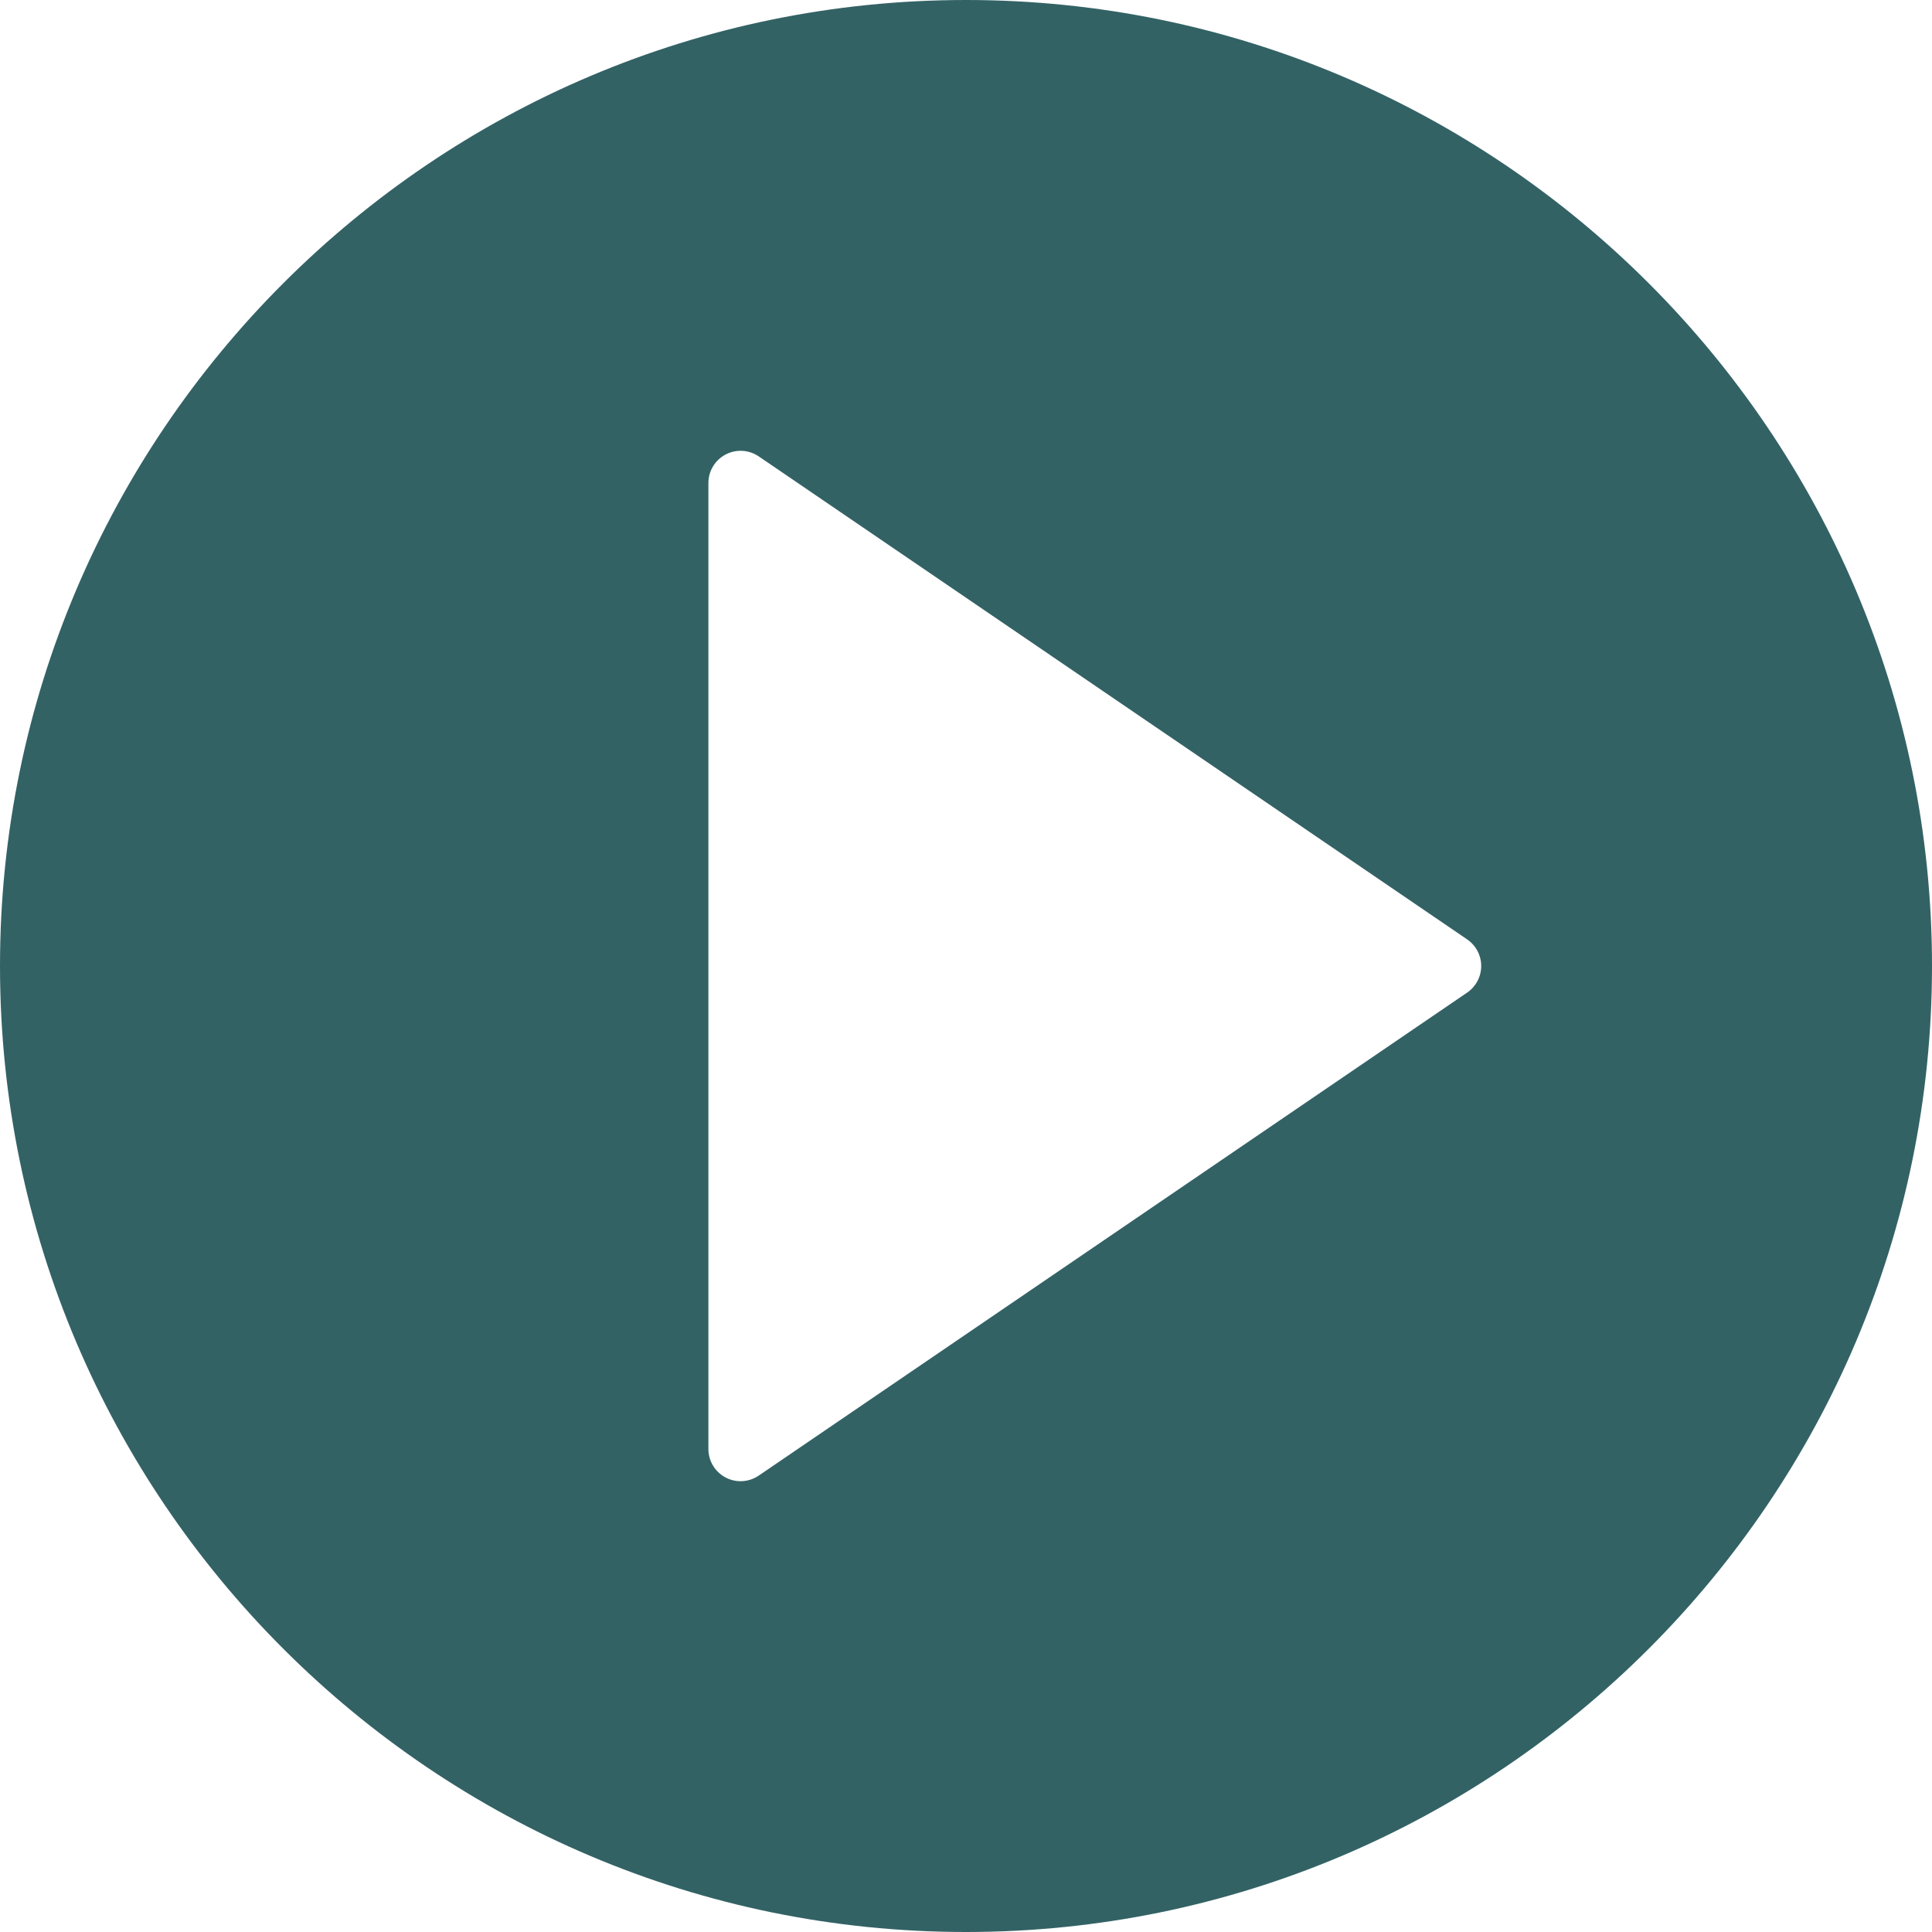
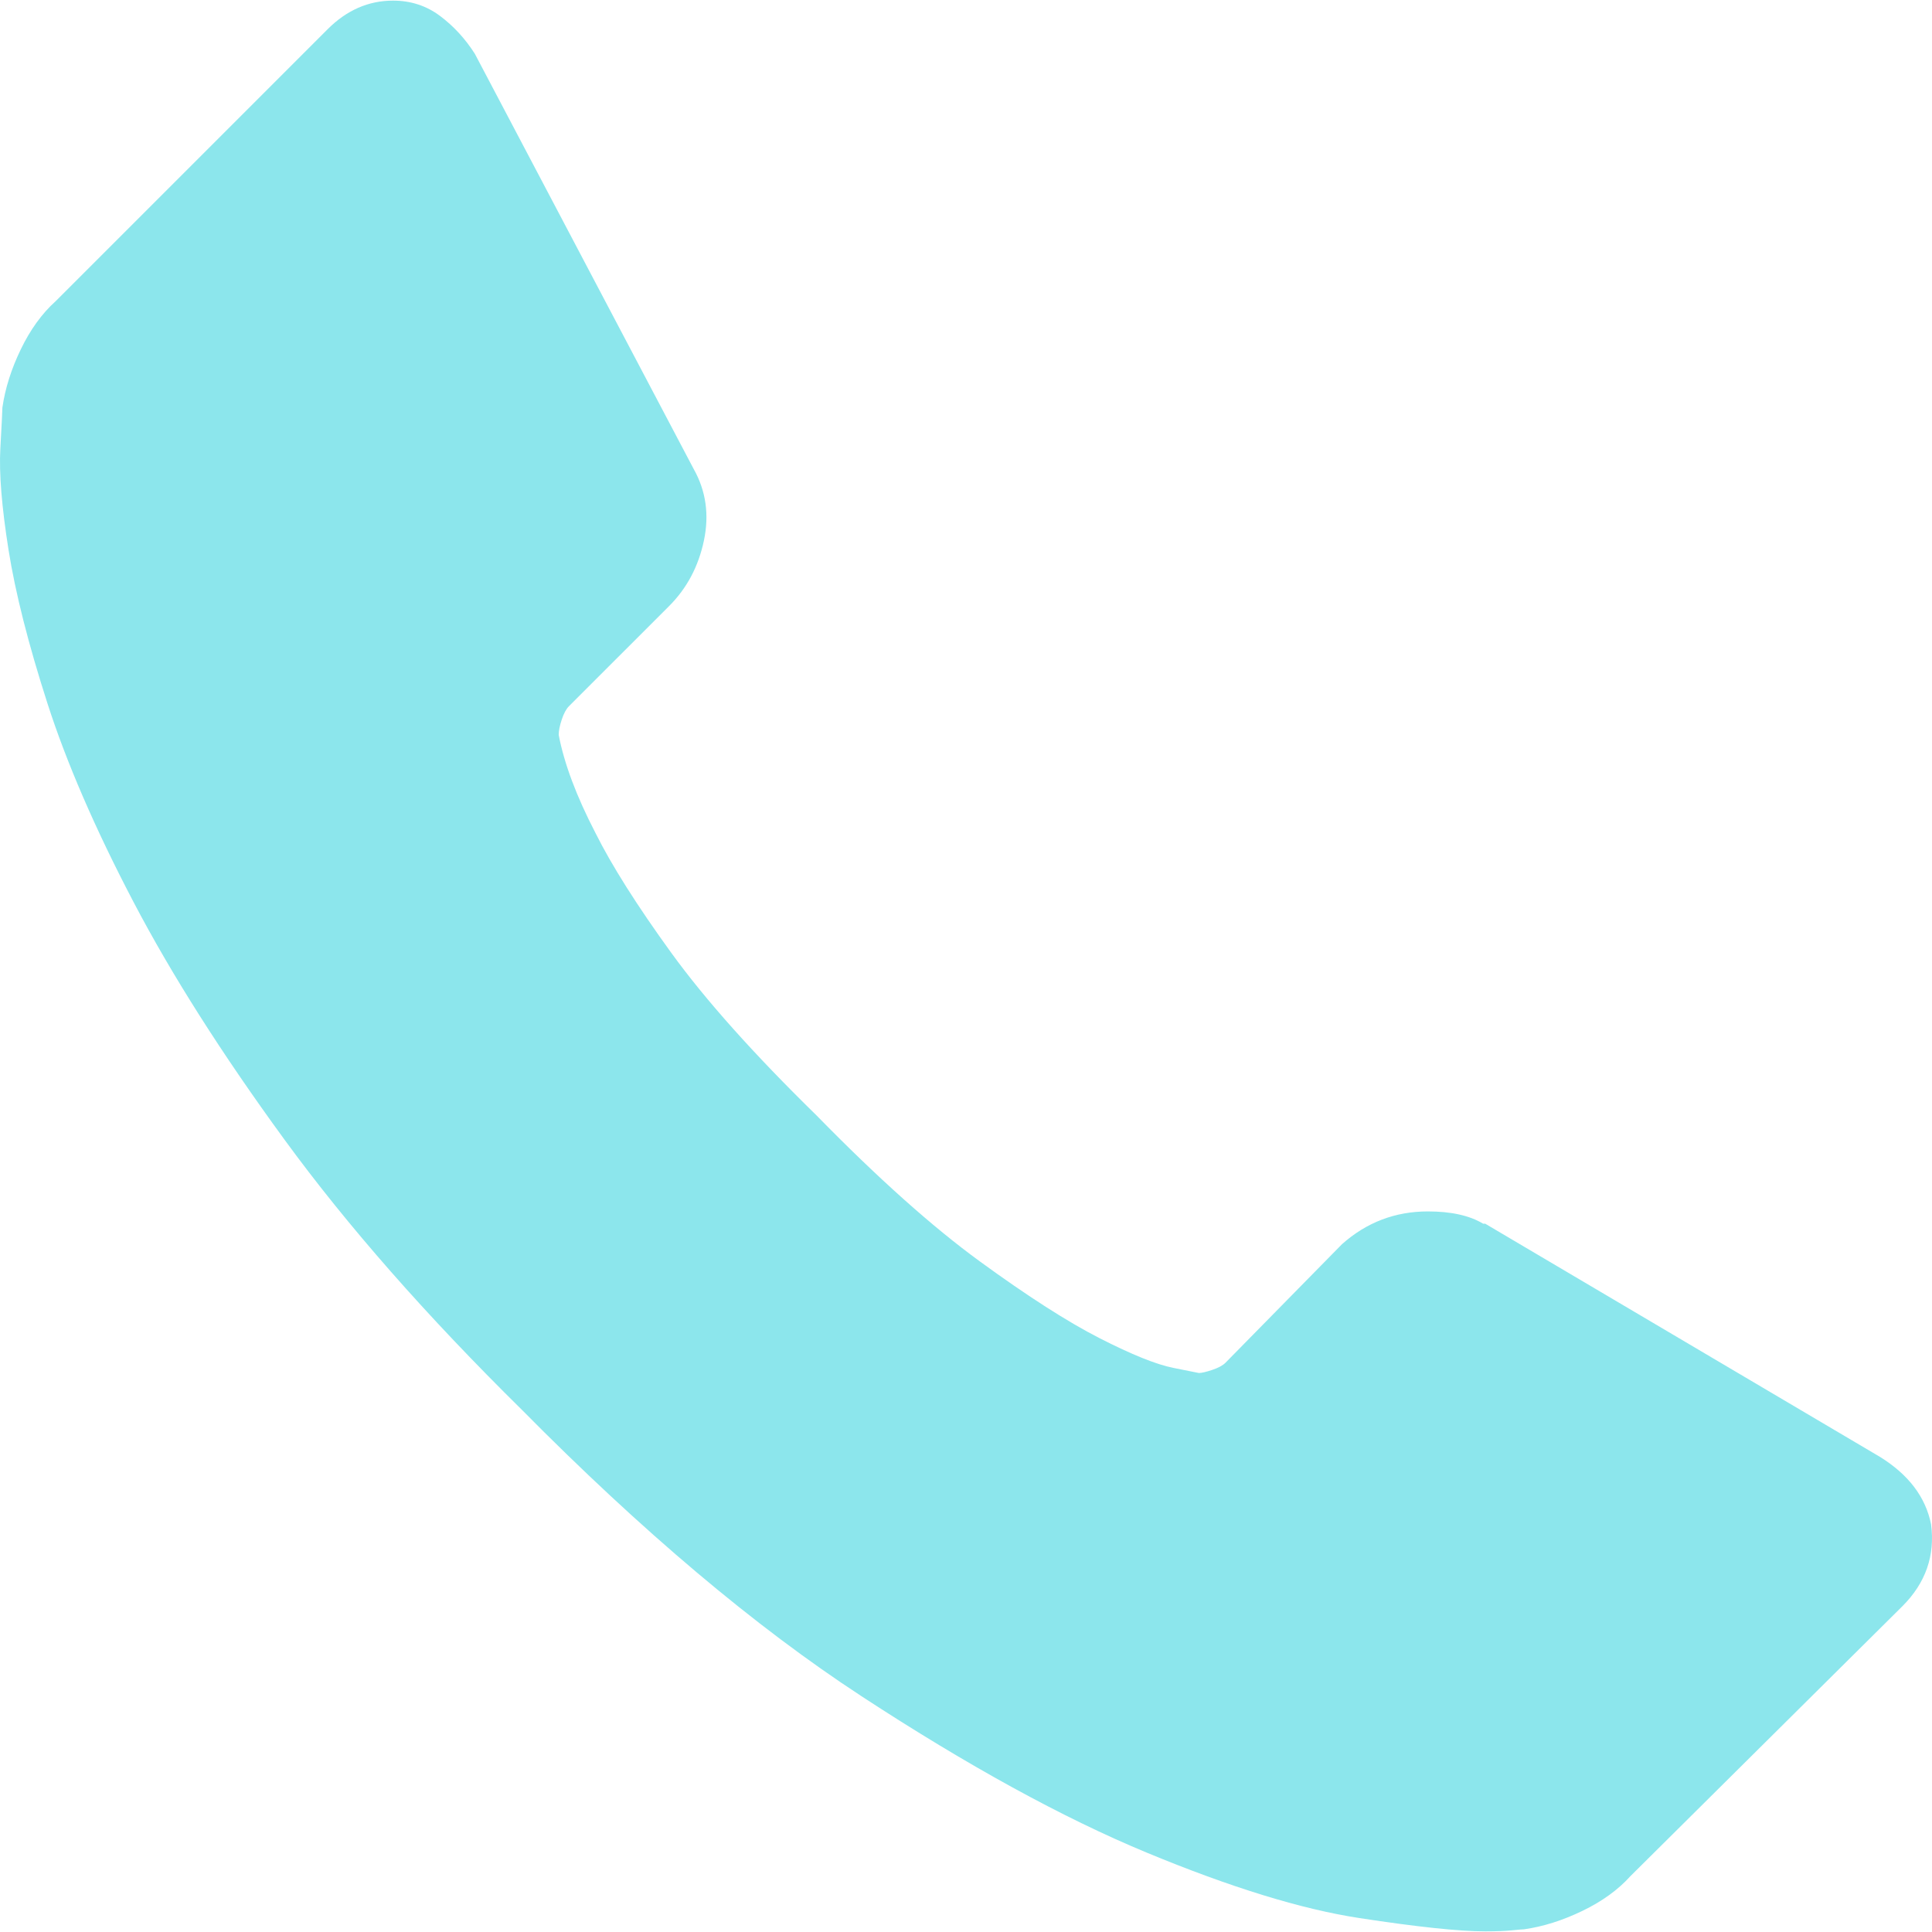
- <svg xmlns="http://www.w3.org/2000/svg" version="1.1" id="Capa_1" x="0px" y="0px" viewBox="0 0 60 60" style="enable-background:new 0 0 60 60;" xml:space="preserve">
-   <path fill="#336265" d="M30,0C13.458,0,0,13.458,0,30s13.458,30,30,30s30-13.458,30-30S46.542,0,30,0z M45.563,30.826l-22,15  C23.394,45.941,23.197,46,23,46c-0.16,0-0.321-0.038-0.467-0.116C22.205,45.711,22,45.371,22,45V15c0-0.371,0.205-0.711,0.533-0.884  c0.328-0.174,0.724-0.15,1.031,0.058l22,15C45.836,29.36,46,29.669,46,30S45.836,30.64,45.563,30.826z" />
+ <svg xmlns="http://www.w3.org/2000/svg" version="1.1" id="Capa_1" x="0px" y="0px" viewBox="0 0 578.106 578.106" style="enable-background:new 0 0 578.106 578.106;" xml:space="preserve">
+   <path fill="#8ce6ec" d="M577.83,456.128c1.225,9.385-1.635,17.545-8.568,24.48l-81.396,80.781    c-3.672,4.08-8.465,7.551-14.381,10.404c-5.916,2.857-11.729,4.693-17.439,5.508c-0.408,0-1.635,0.105-3.676,0.309    c-2.037,0.203-4.689,0.307-7.953,0.307c-7.754,0-20.301-1.326-37.641-3.979s-38.555-9.182-63.645-19.584    c-25.096-10.404-53.553-26.012-85.376-46.818c-31.823-20.805-65.688-49.367-101.592-85.68    c-28.56-28.152-52.224-55.08-70.992-80.783c-18.768-25.705-33.864-49.471-45.288-71.299    c-11.425-21.828-19.993-41.616-25.705-59.364S4.59,177.362,2.55,164.51s-2.856-22.95-2.448-30.294    c0.408-7.344,0.612-11.424,0.612-12.24c0.816-5.712,2.652-11.526,5.508-17.442s6.324-10.71,10.404-14.382L98.022,8.756    c5.712-5.712,12.24-8.568,19.584-8.568c5.304,0,9.996,1.53,14.076,4.59s7.548,6.834,10.404,11.322l65.484,124.236    c3.672,6.528,4.692,13.668,3.06,21.42c-1.632,7.752-5.1,14.28-10.404,19.584l-29.988,29.988c-0.816,0.816-1.53,2.142-2.142,3.978    s-0.918,3.366-0.918,4.59c1.632,8.568,5.304,18.36,11.016,29.376c4.896,9.792,12.444,21.726,22.644,35.802    s24.684,30.293,43.452,48.653c18.36,18.77,34.68,33.354,48.96,43.76c14.277,10.4,26.215,18.053,35.803,22.949    c9.588,4.896,16.932,7.854,22.031,8.871l7.648,1.531c0.816,0,2.145-0.307,3.979-0.918c1.836-0.613,3.162-1.326,3.979-2.143    l34.883-35.496c7.348-6.527,15.912-9.791,25.705-9.791c6.938,0,12.443,1.223,16.523,3.672h0.611l118.115,69.768    C571.098,441.238,576.197,447.968,577.83,456.128z" />
</svg>
